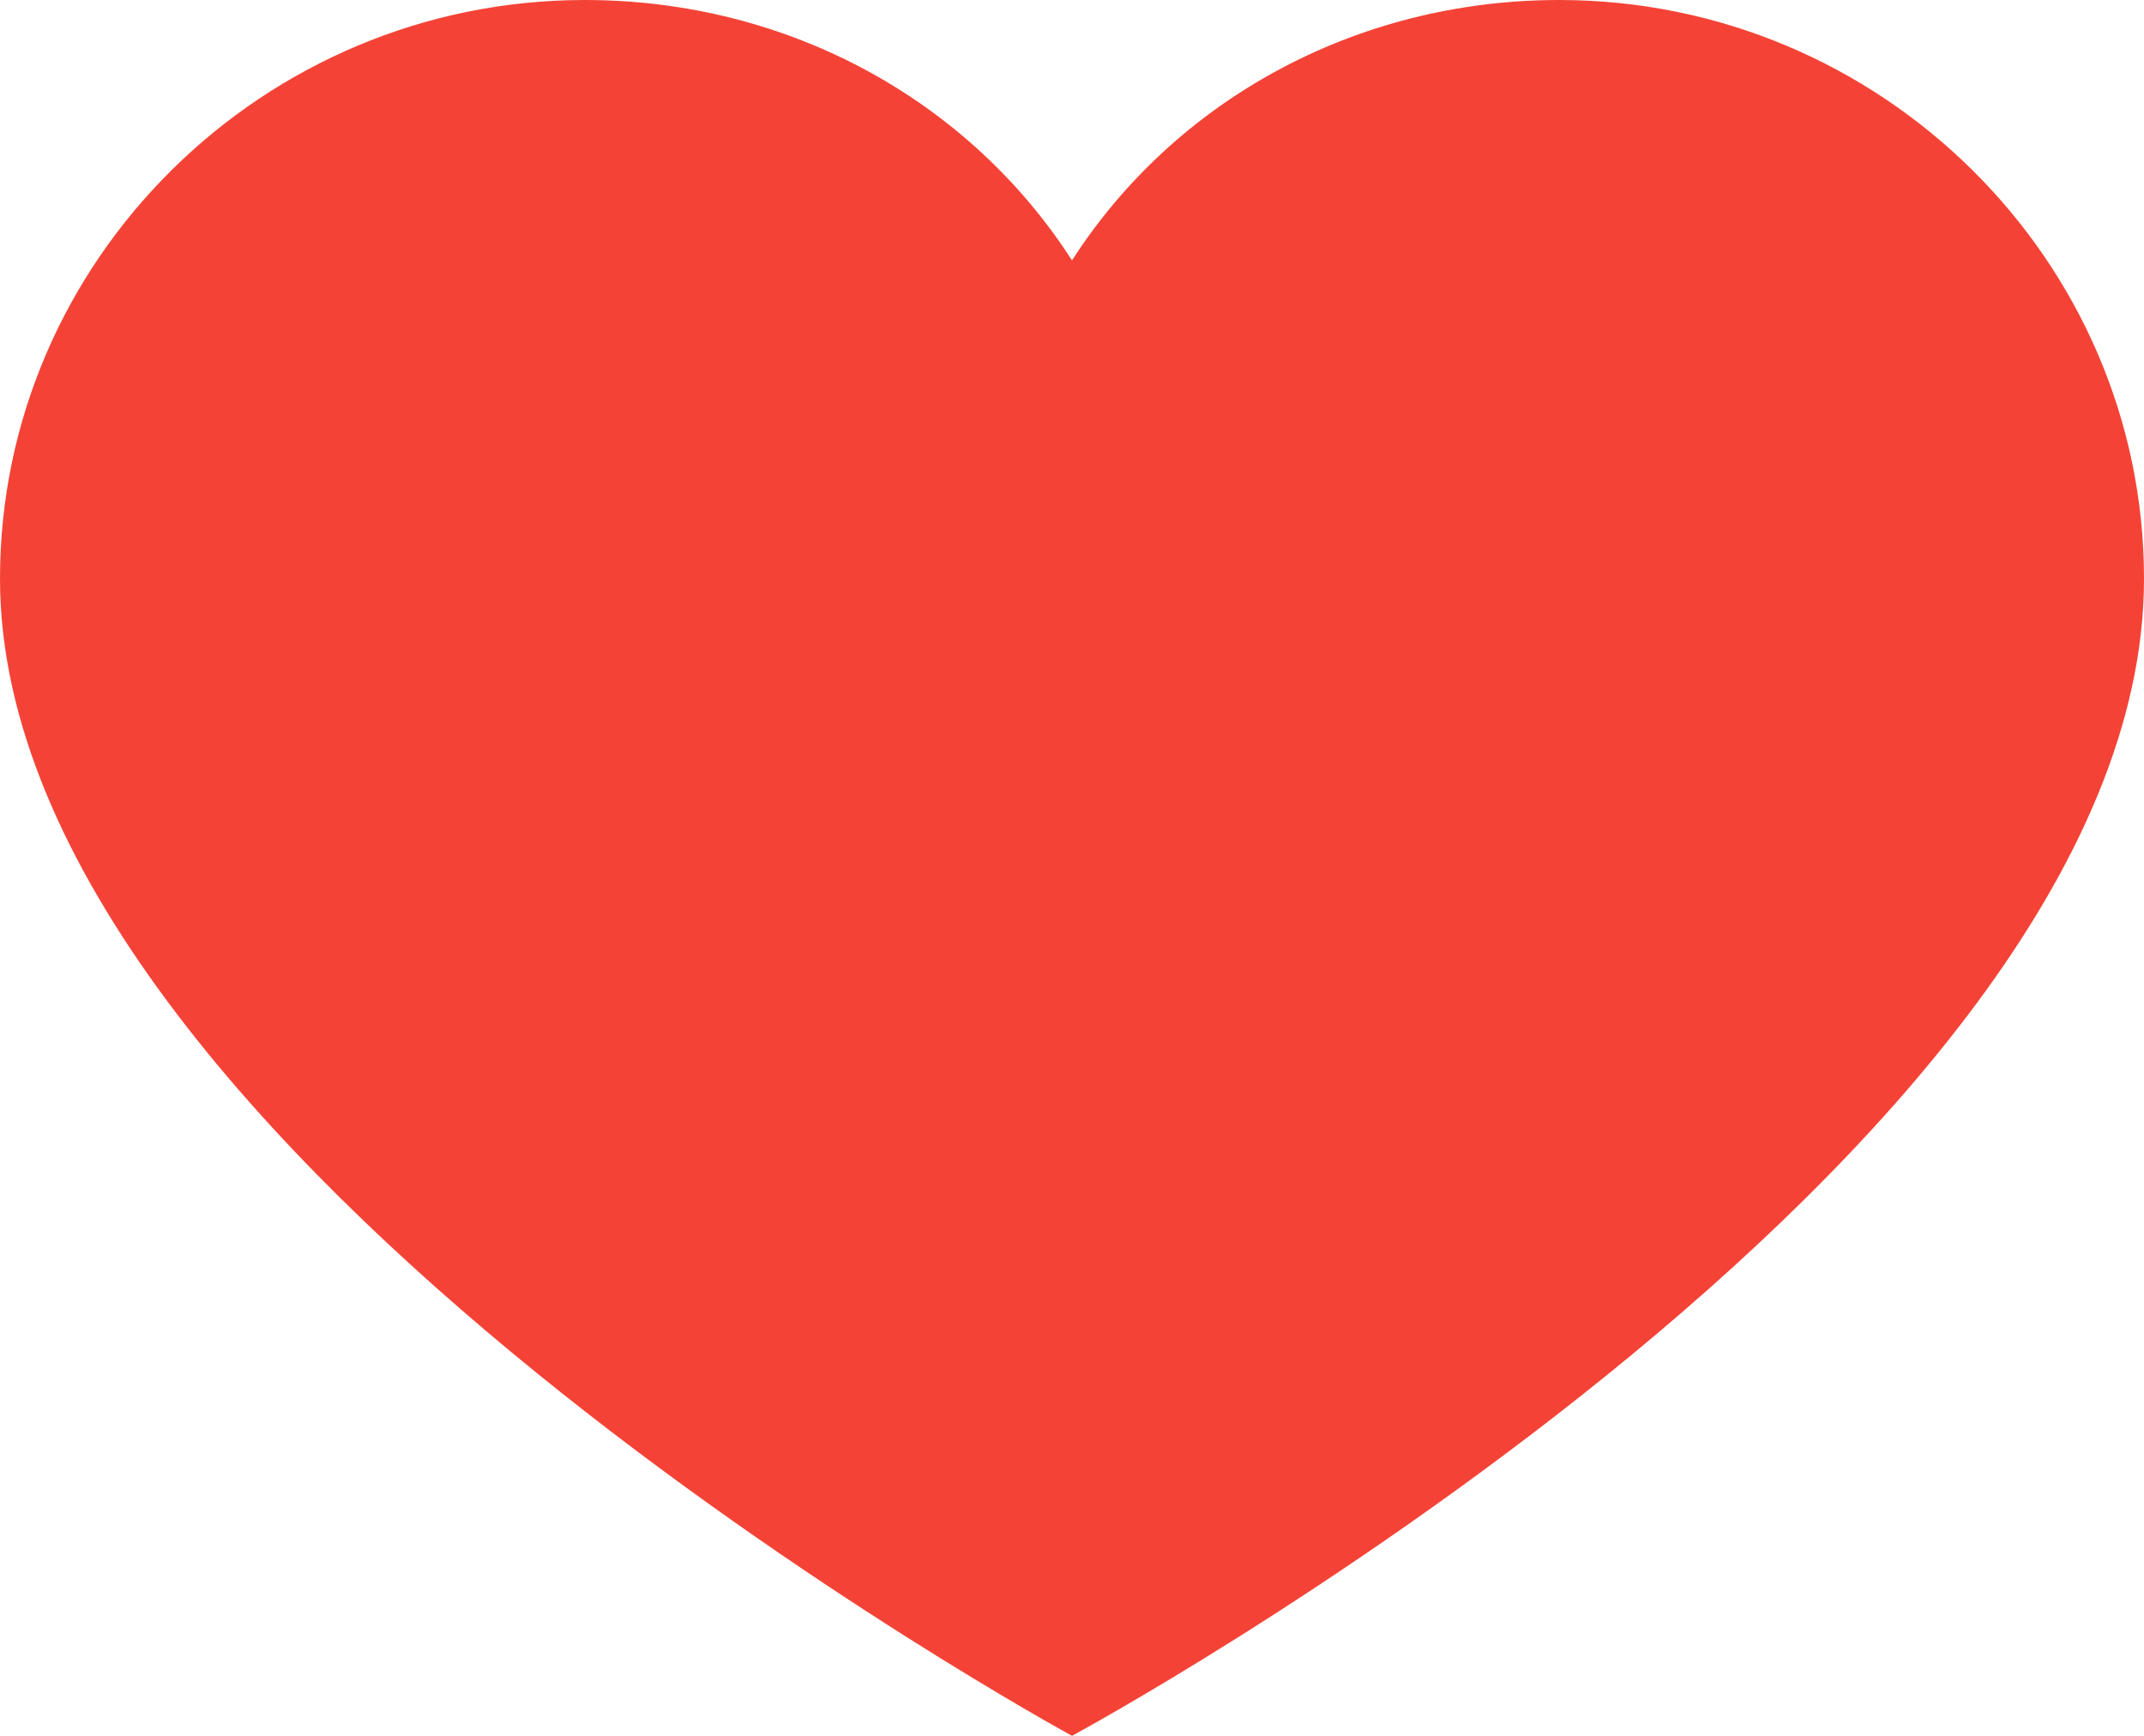
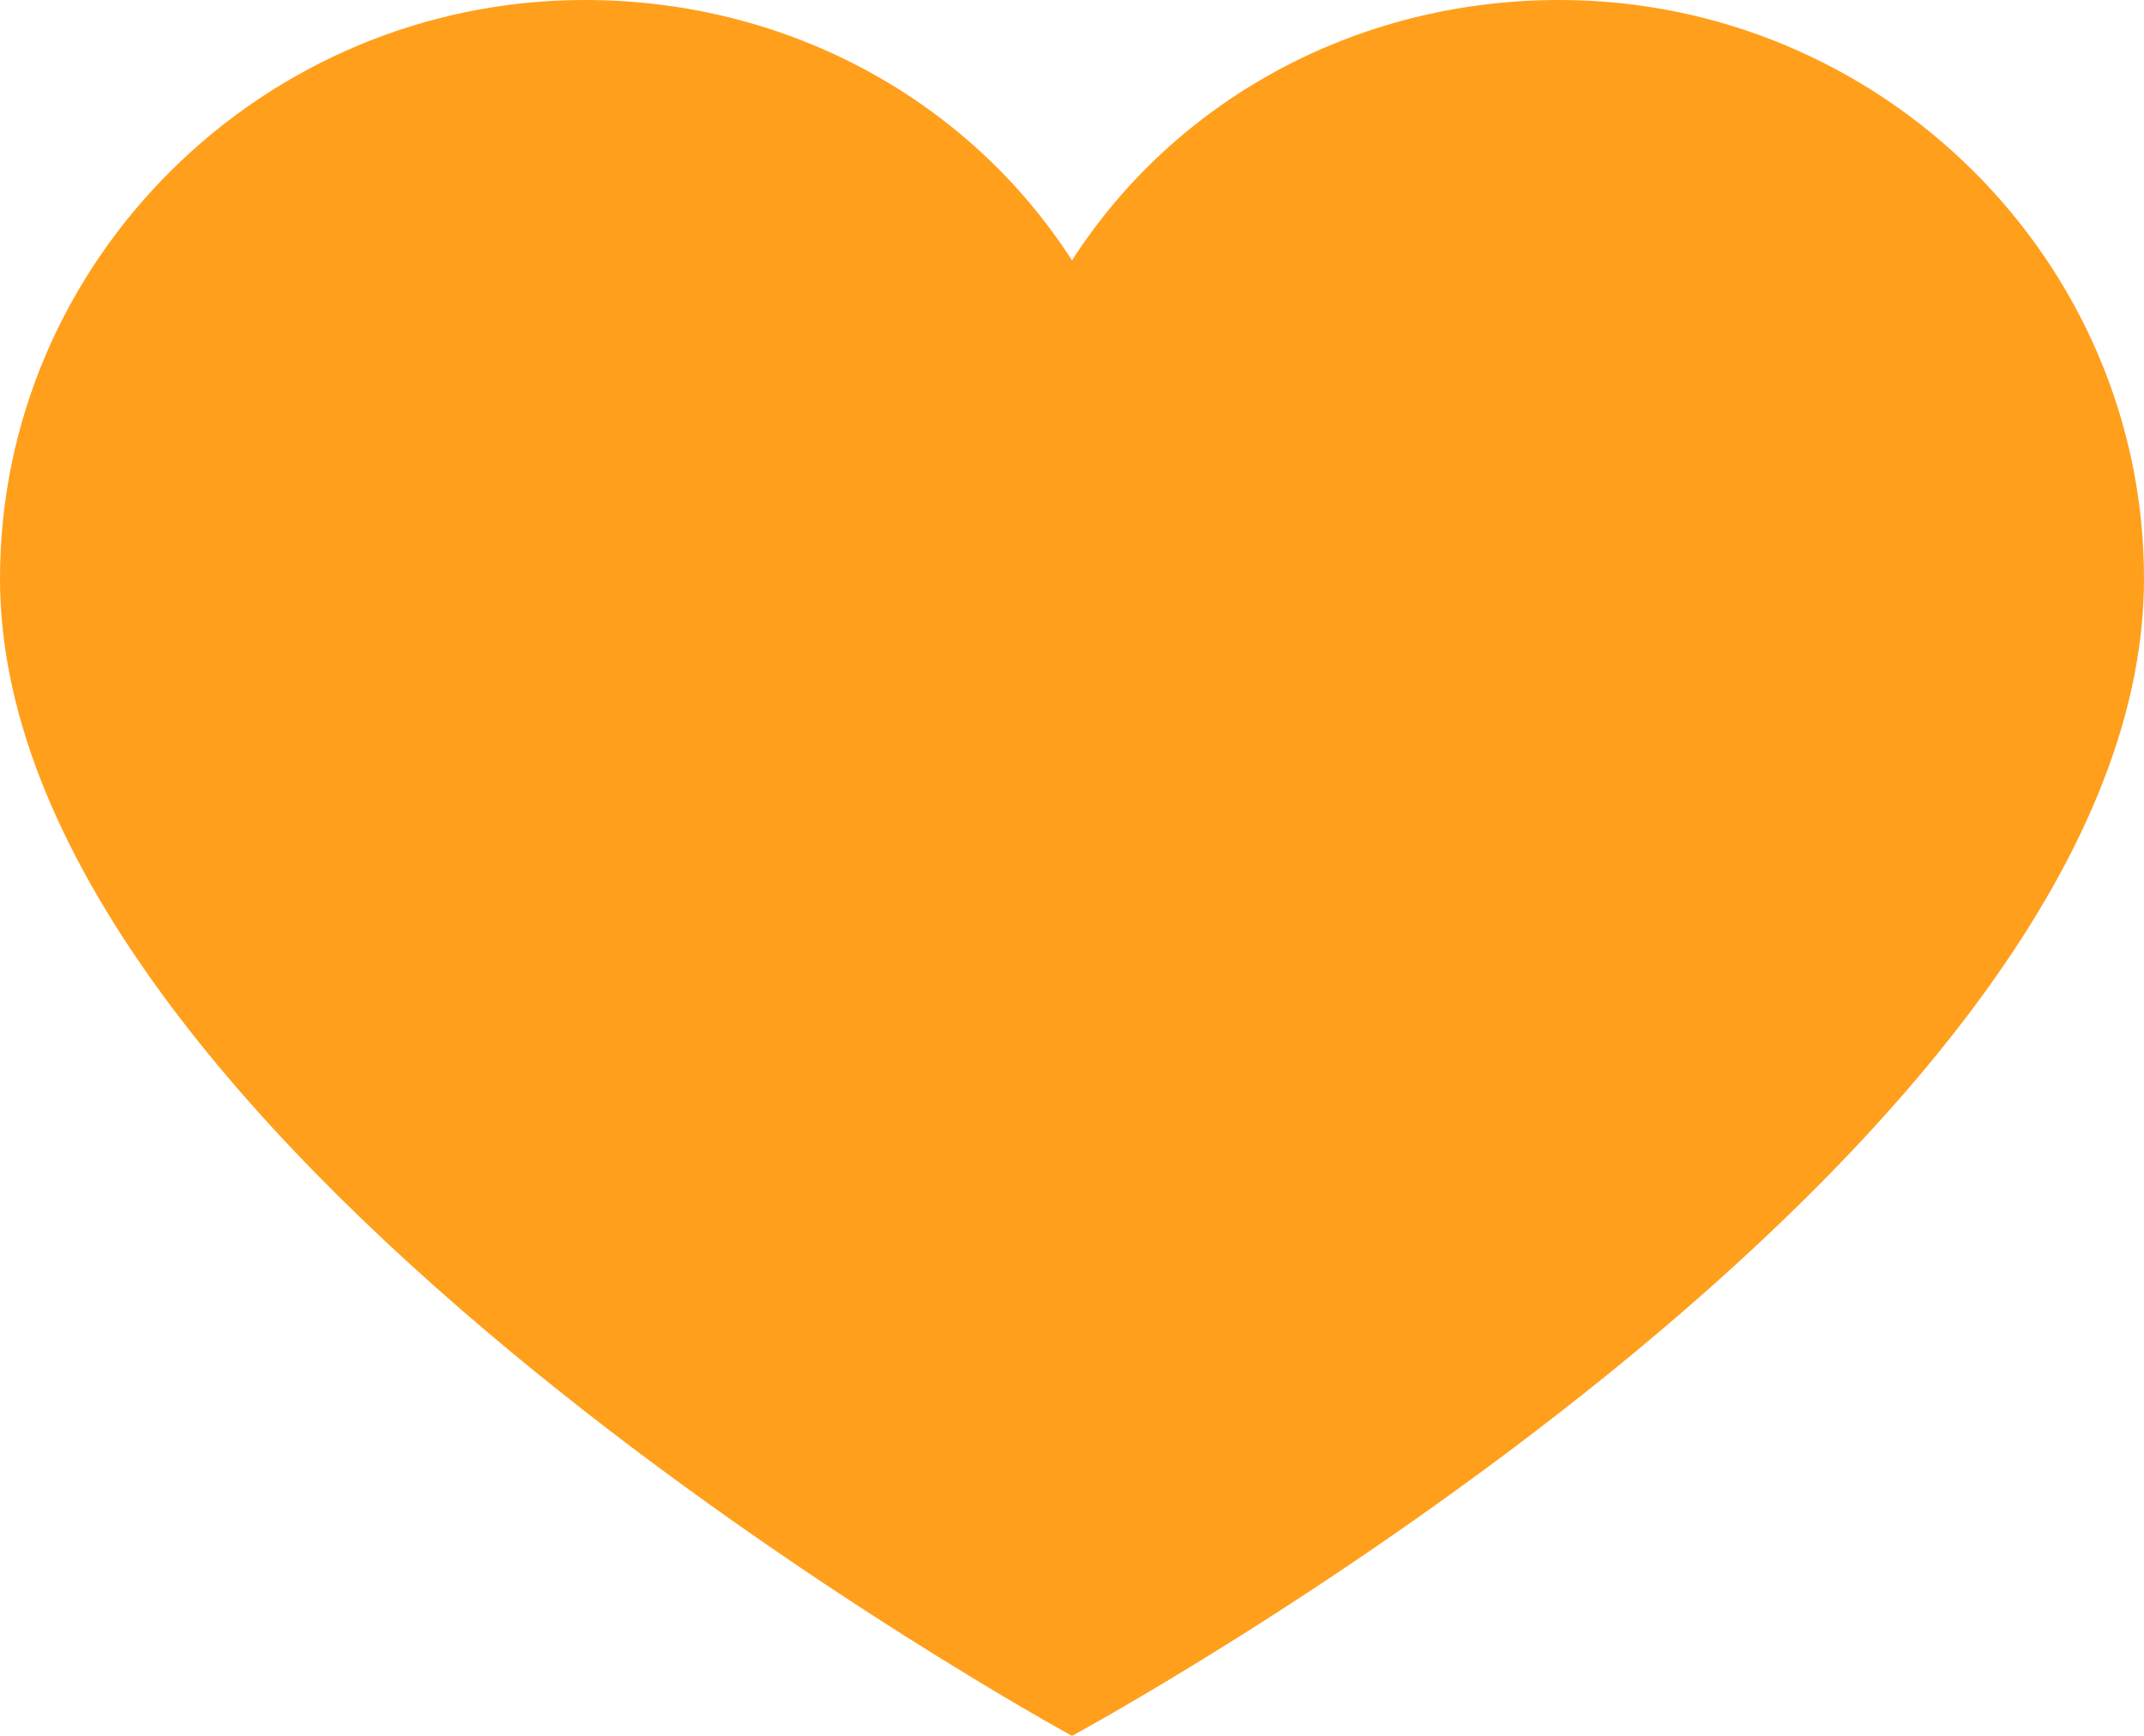
<svg xmlns="http://www.w3.org/2000/svg" width="21" height="17" viewBox="0 0 21 17" fill="none">
-   <path d="M15.273 0C13.268 0 11.502 0.992 10.5 2.55C9.498 0.992 7.732 0 5.727 0C2.577 0 0 2.55 0 5.667C0 11.286 10.5 17 10.5 17C10.5 17 21 11.333 21 5.667C21 2.55 18.423 0 15.273 0Z" fill="#F44336" />
+   <path d="M15.273 0C13.268 0 11.502 0.992 10.5 2.55C9.498 0.992 7.732 0 5.727 0C2.577 0 0 2.55 0 5.667C0 11.286 10.5 17 10.5 17C10.5 17 21 11.333 21 5.667C21 2.55 18.423 0 15.273 0Z" fill="#FF9F1C" />
</svg>
